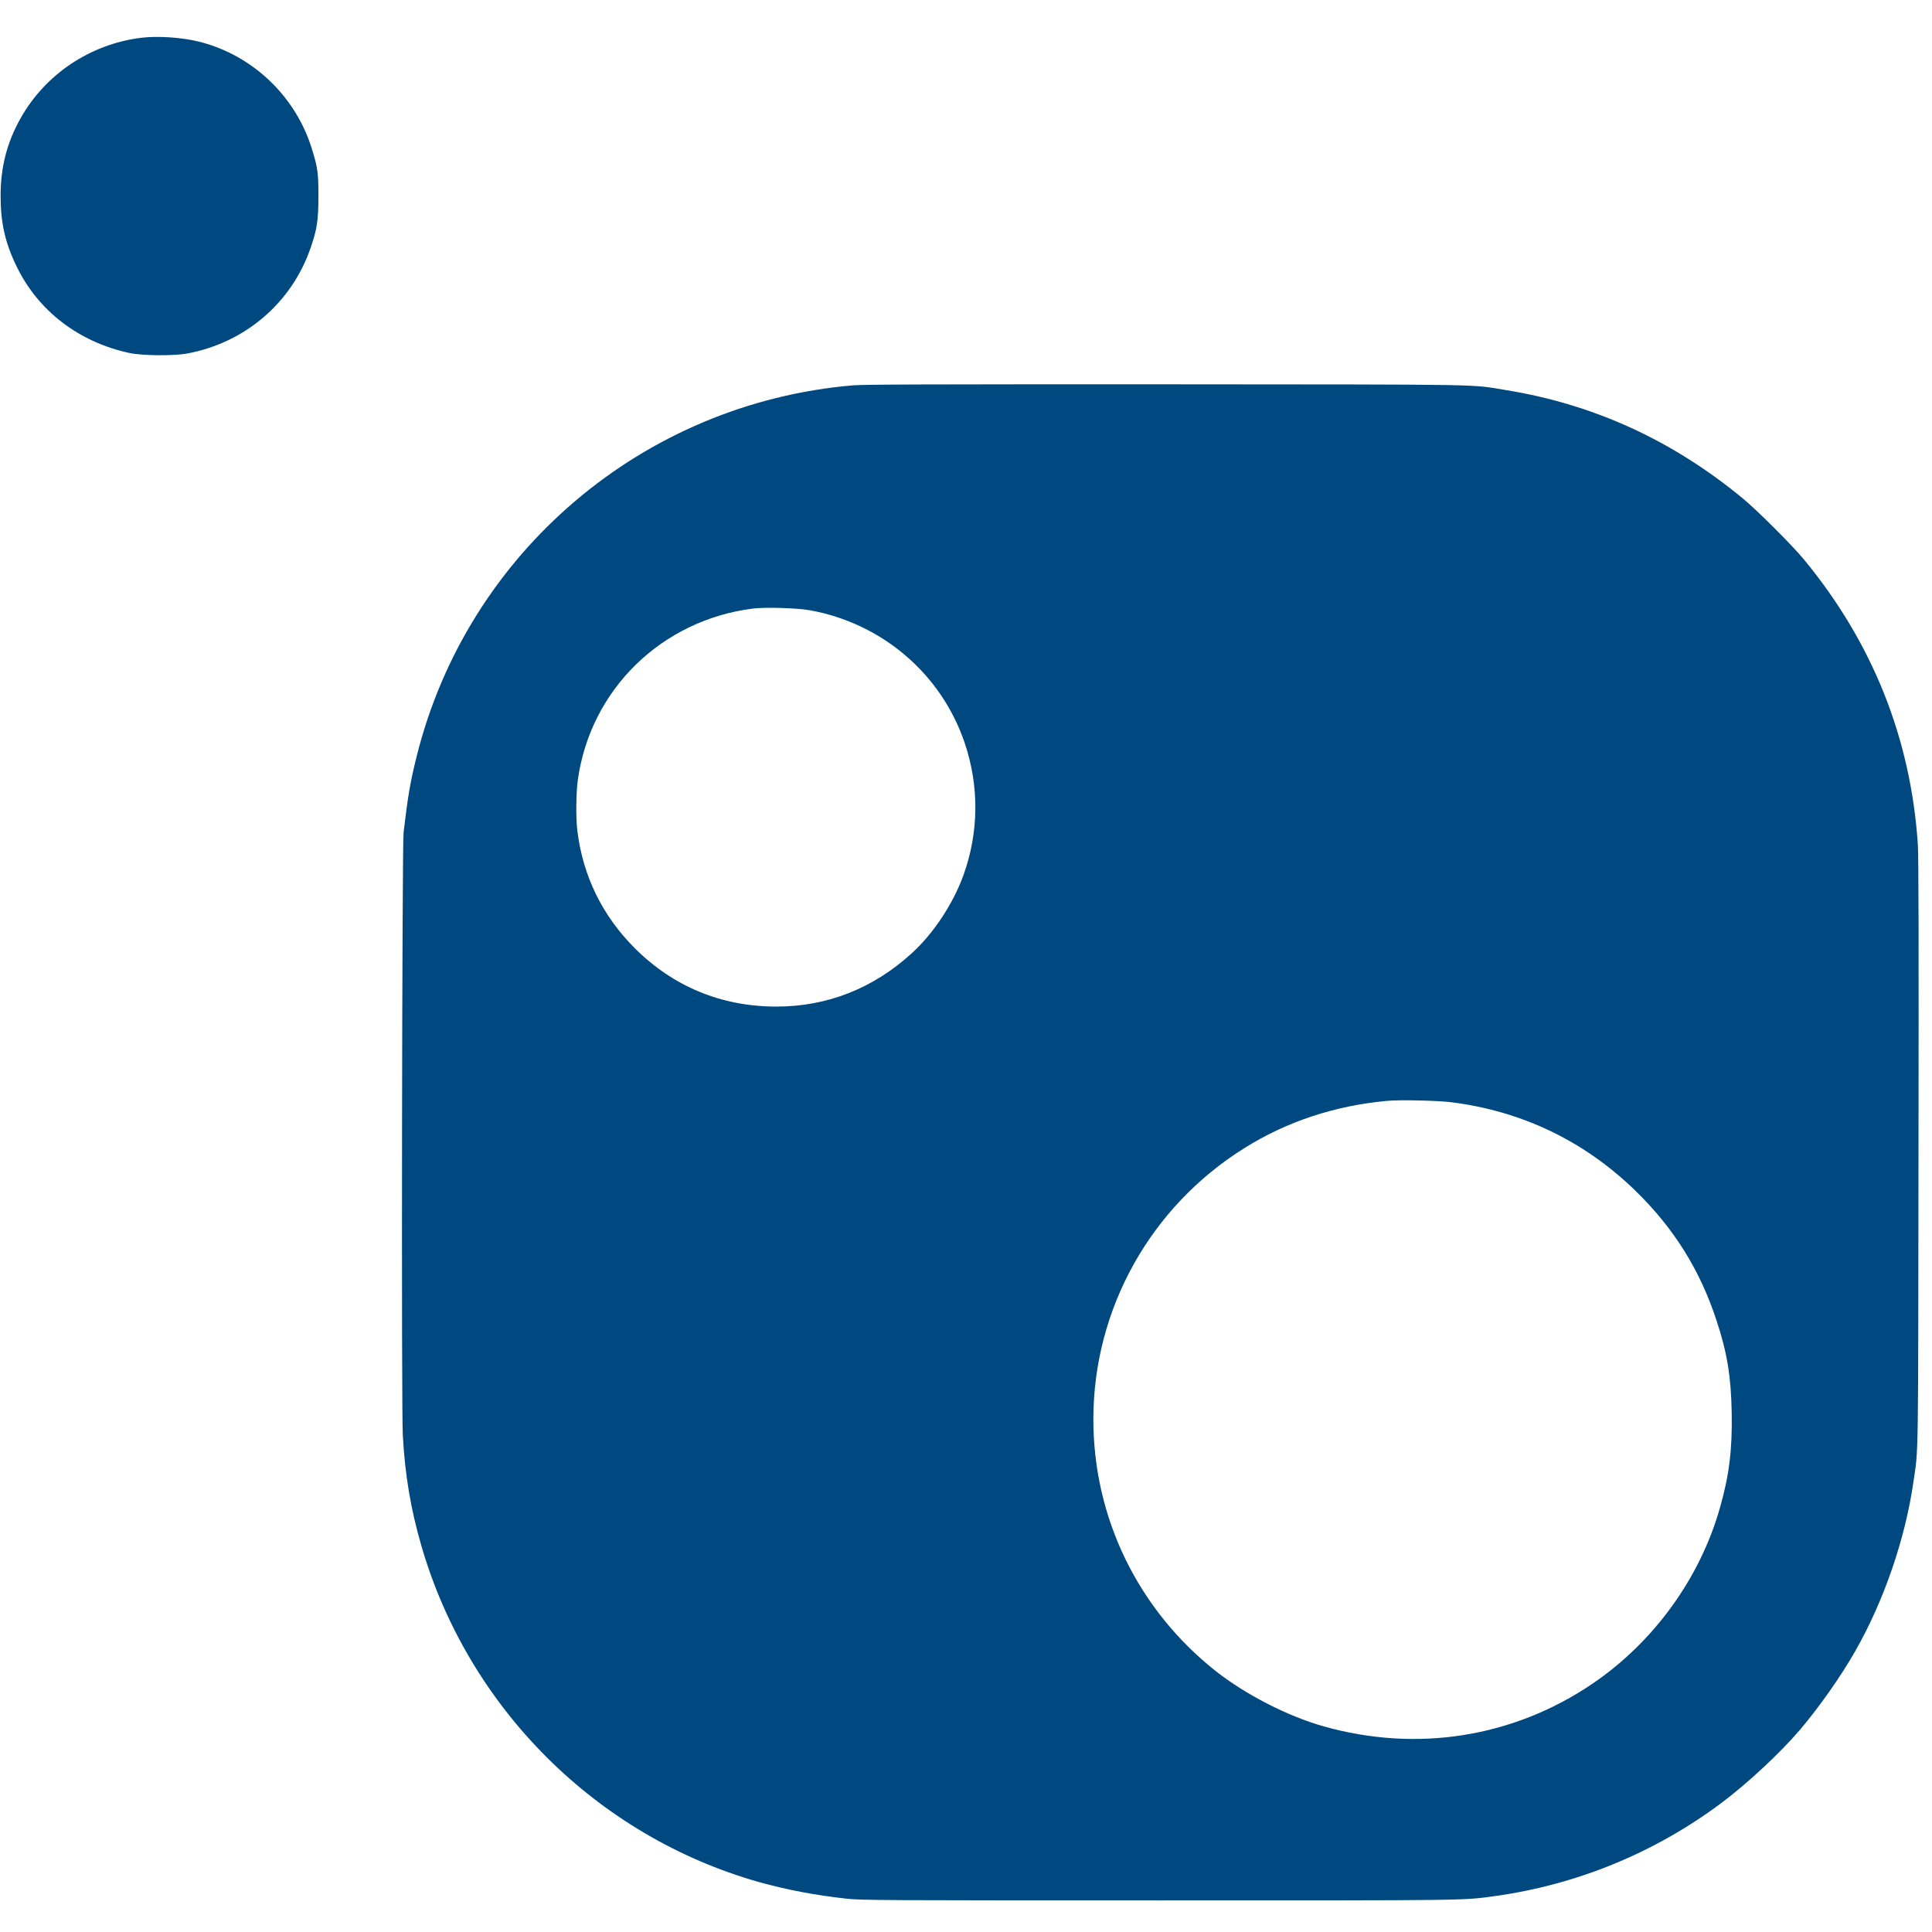
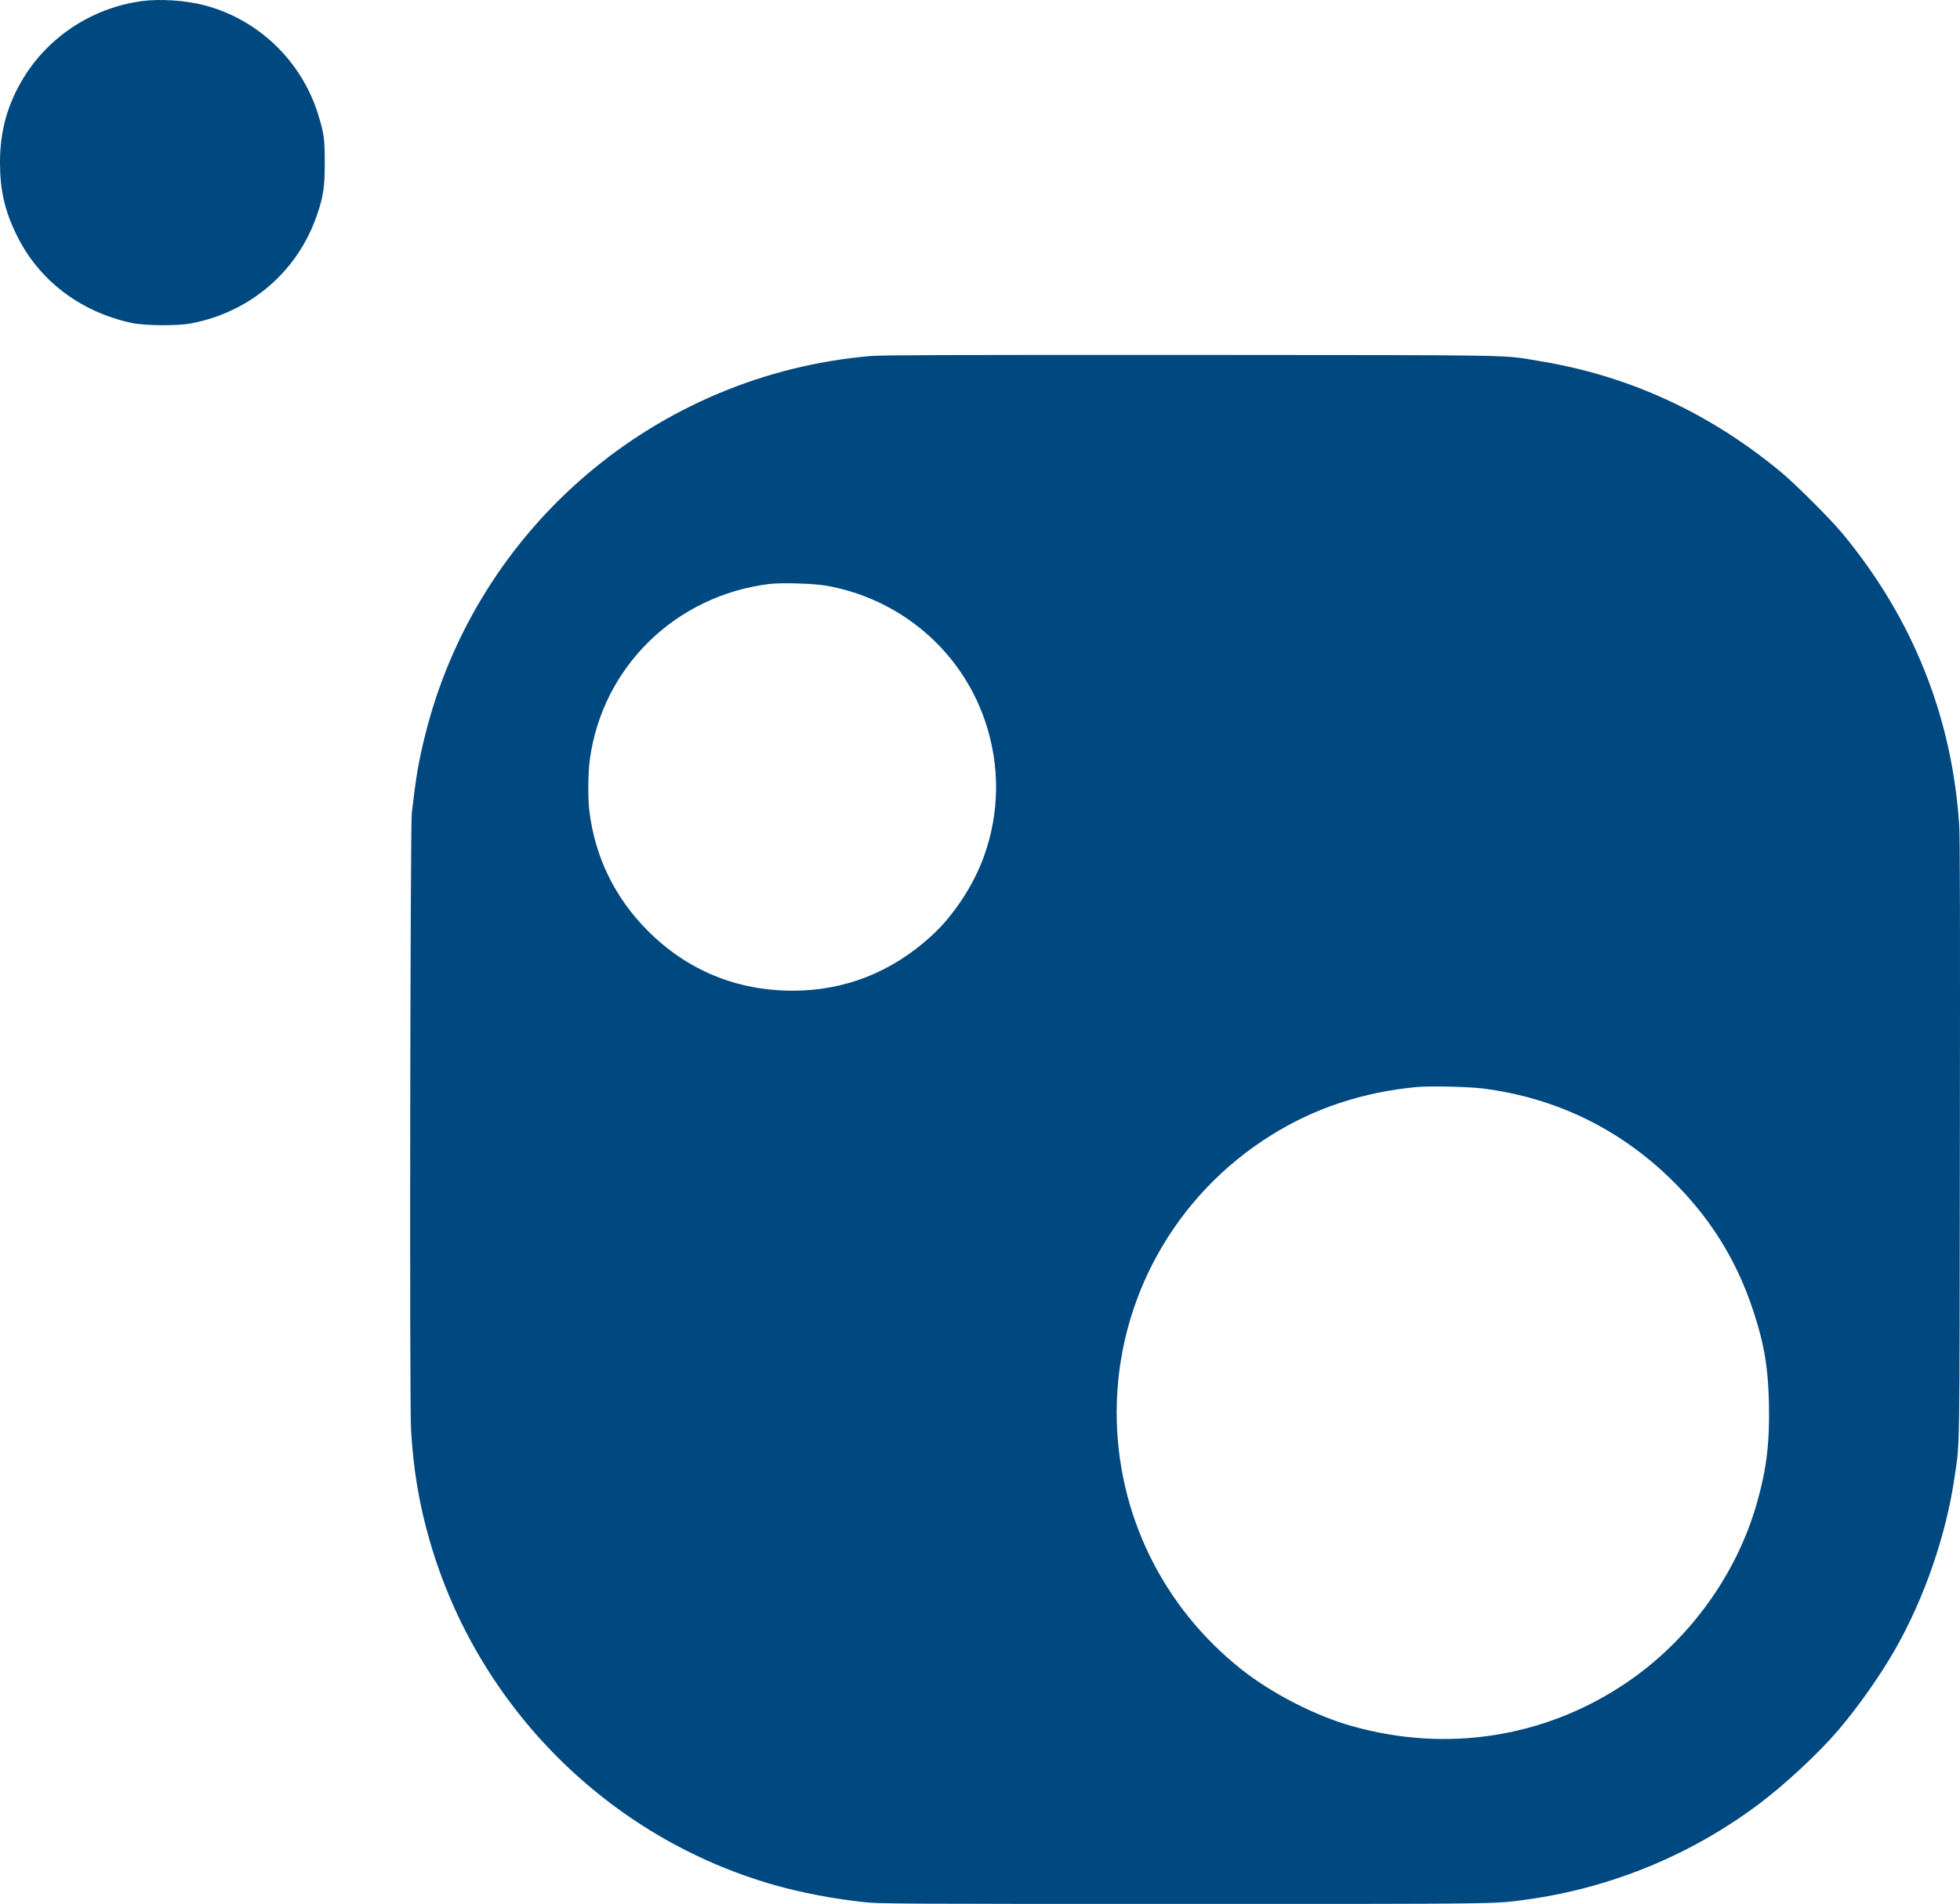
- <svg xmlns="http://www.w3.org/2000/svg" viewBox="0 0 128 128">
+ <svg xmlns="http://www.w3.org/2000/svg" viewBox="0.04 2.446 127.074 123.461">
  <path fill="#004880" d="M9.313 2.508c-3.356.43-6.32 2.418-7.958 5.344C.457 9.457.043 11.07.04 12.969c0 1.789.297 3.117 1.063 4.687c1.421 2.938 4.117 5.008 7.468 5.73c.86.184 2.95.2 3.848.032c3.844-.723 6.926-3.375 8.168-7.02c.422-1.222.508-1.824.508-3.398c0-1.531-.043-1.883-.418-3.094c-1.063-3.492-3.887-6.21-7.406-7.125c-1.176-.304-2.825-.418-3.957-.273zM56.5 25.531C42.586 26.72 30.95 36.625 27.602 50.125c-.422 1.688-.579 2.617-.864 5.031c-.101.864-.152 38.29-.05 39.969c.148 2.613.523 4.844 1.218 7.25c3.106 10.77 11.625 19.27 22.367 22.313c1.829.511 3.766.882 5.82 1.105c1.009.105 2.071.113 20.72.113c20.835 0 20.07.012 22.25-.289a32.5 32.5 0 0 0 14.96-6.148c1.747-1.305 3.922-3.332 5.239-4.875c1.261-1.489 2.699-3.524 3.644-5.188c1.914-3.355 3.324-7.457 3.867-11.25c.332-2.273.309-.824.332-21.781c.02-13.656.008-19.71-.043-20.438c-.468-7.023-3.007-13.374-7.55-18.874c-.762-.926-3.082-3.243-4.012-4.012c-4.656-3.856-9.867-6.25-15.688-7.2c-2.48-.406-.769-.374-22.562-.39c-15.938-.004-19.969.008-20.75.07m-2.875 14.895c4.8.855 8.73 4.21 10.281 8.773c.977 2.883.95 5.926-.07 8.77c-.68 1.894-2 3.894-3.43 5.187c-2.554 2.332-5.601 3.532-8.968 3.532c-3.633 0-6.833-1.32-9.383-3.868c-2.149-2.152-3.438-4.78-3.805-7.789c-.102-.812-.086-2.5.031-3.343c.824-6.008 5.57-10.633 11.657-11.376c.792-.093 2.867-.03 3.687.114M96.188 73.03c4.695.602 8.8 2.582 12.18 5.875c2.53 2.469 4.257 5.227 5.35 8.563c.708 2.133.97 3.738 1.012 6.125c.043 2.43-.16 4.125-.77 6.27c-1.315 4.679-4.397 8.937-8.46 11.69c-5.25 3.563-11.648 4.571-17.836 2.813c-2.344-.66-5.14-2.097-7.102-3.64c-5.164-4.079-8.132-10.172-8.124-16.715c.007-7.282 3.773-14.051 10-17.942c2.8-1.757 5.968-2.808 9.437-3.132c.855-.083 3.395-.024 4.313.093m0 0" />
</svg>
